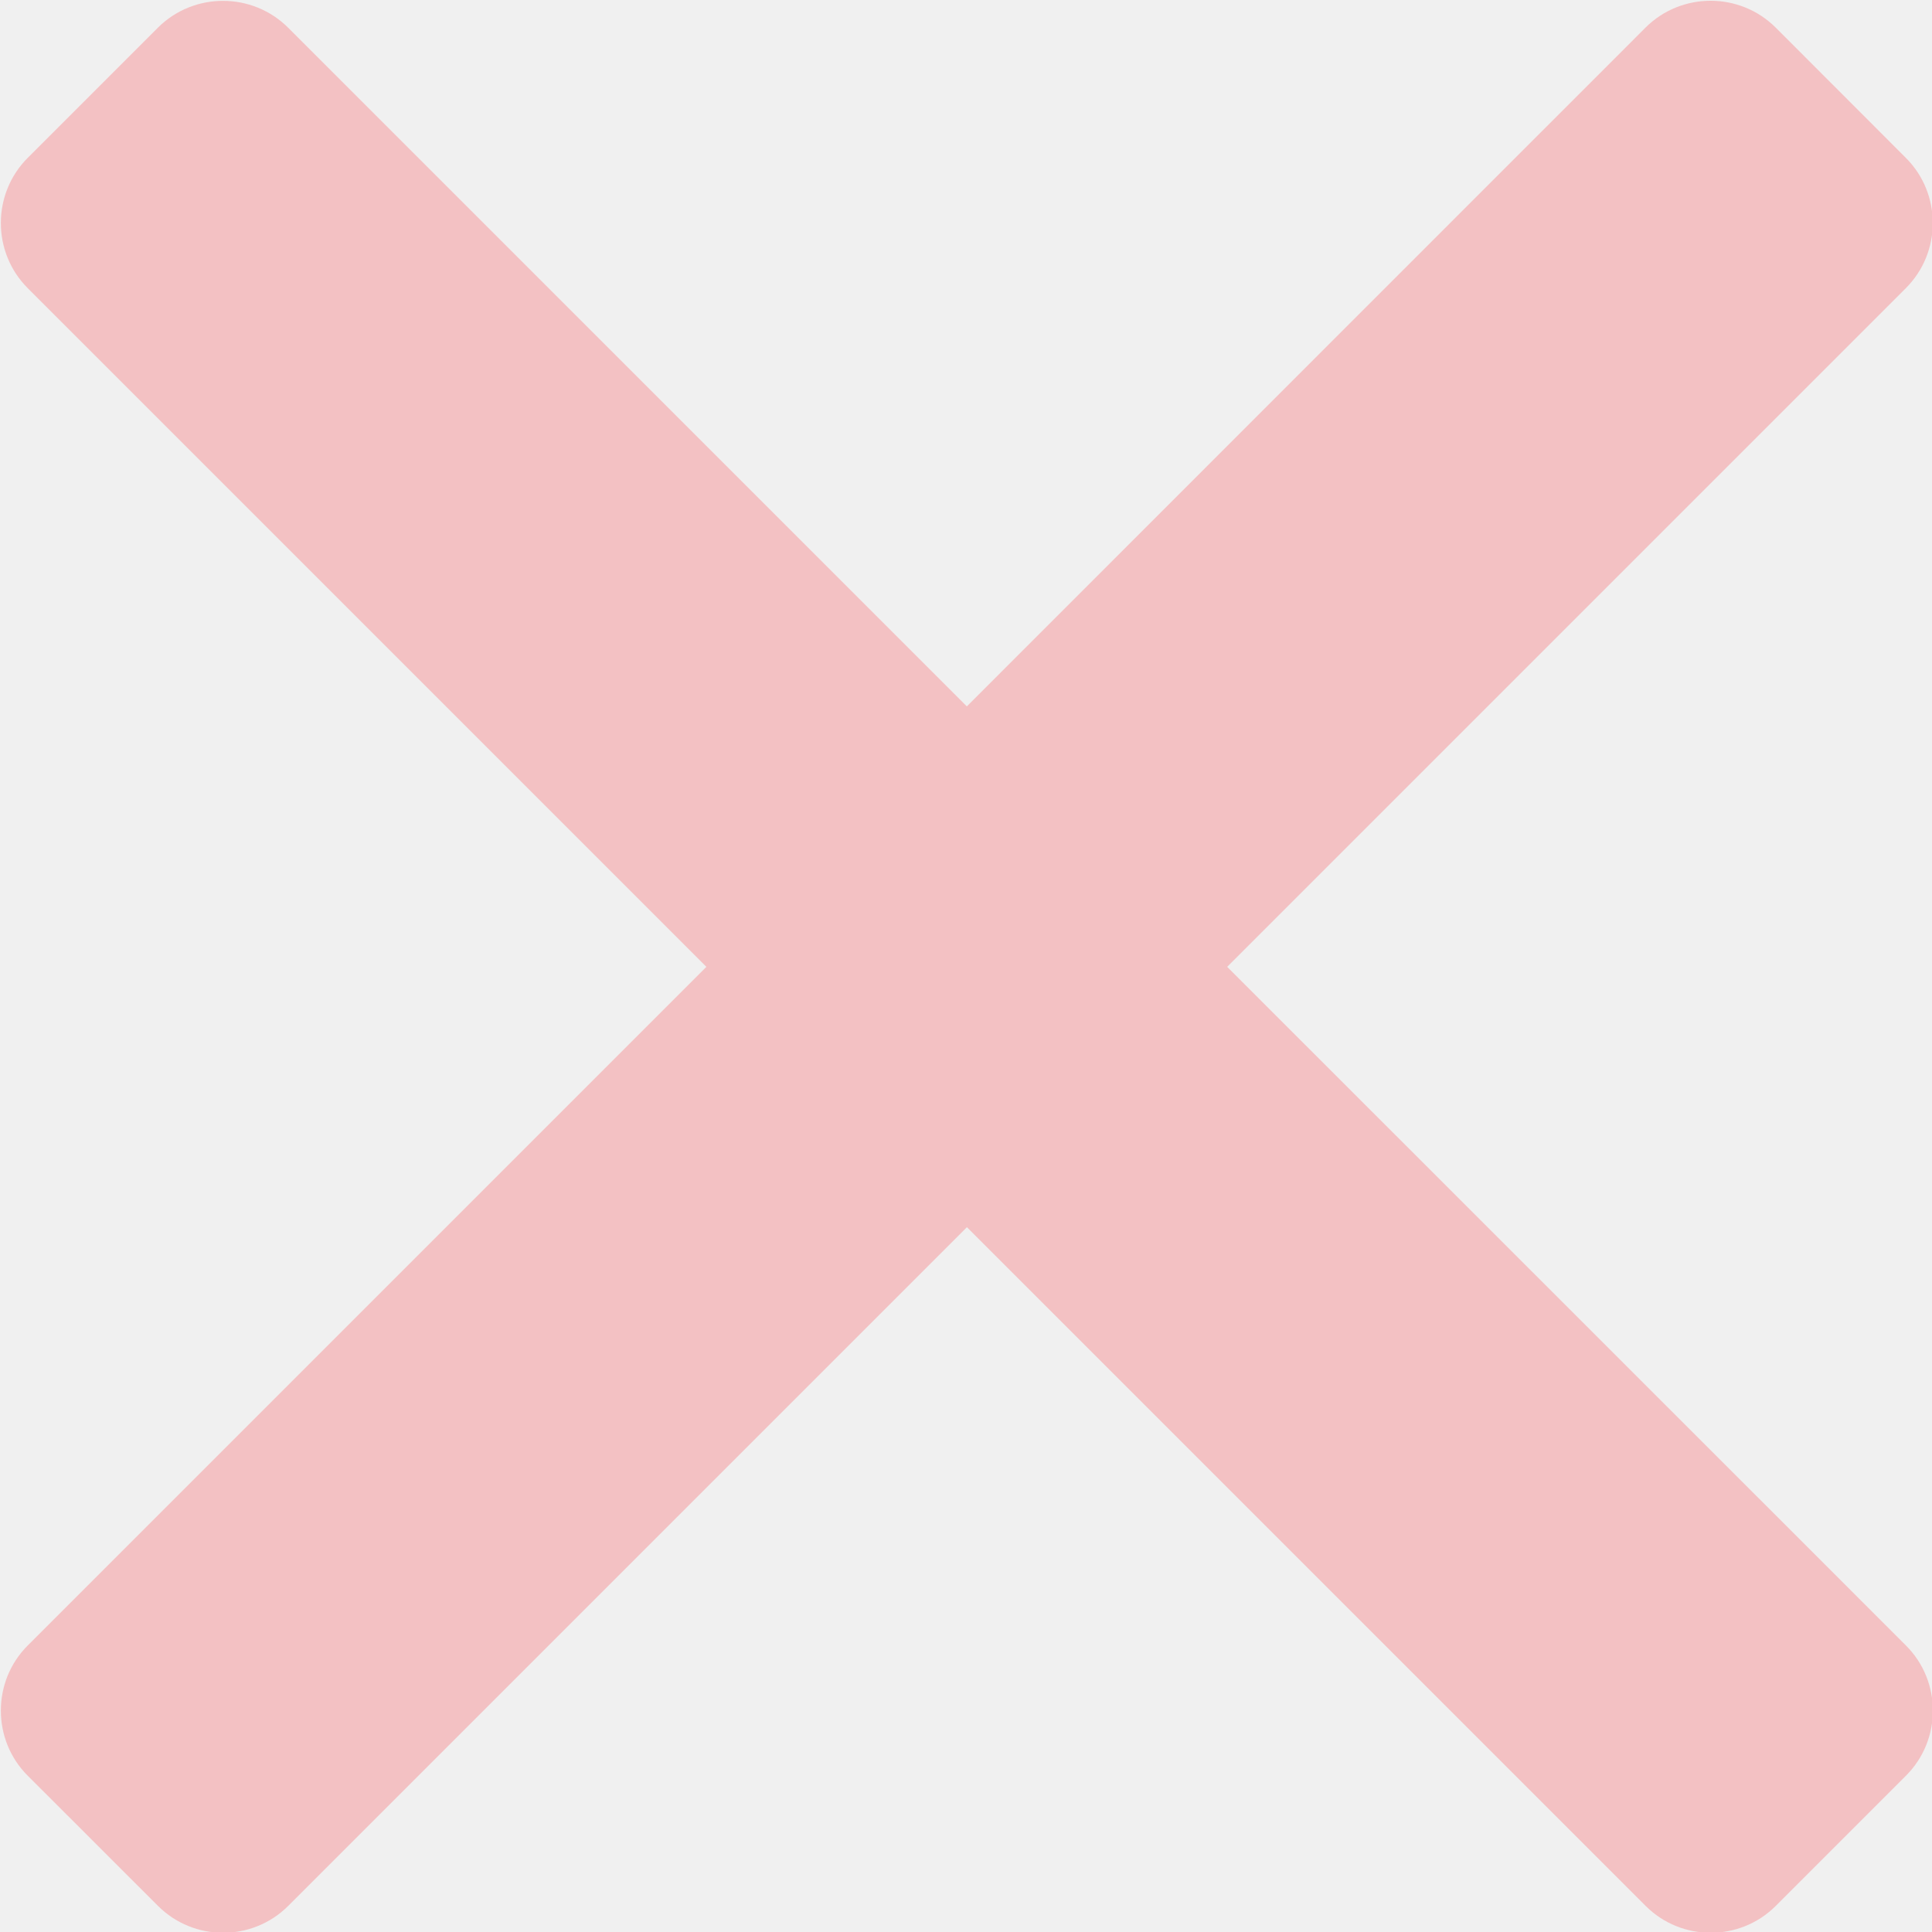
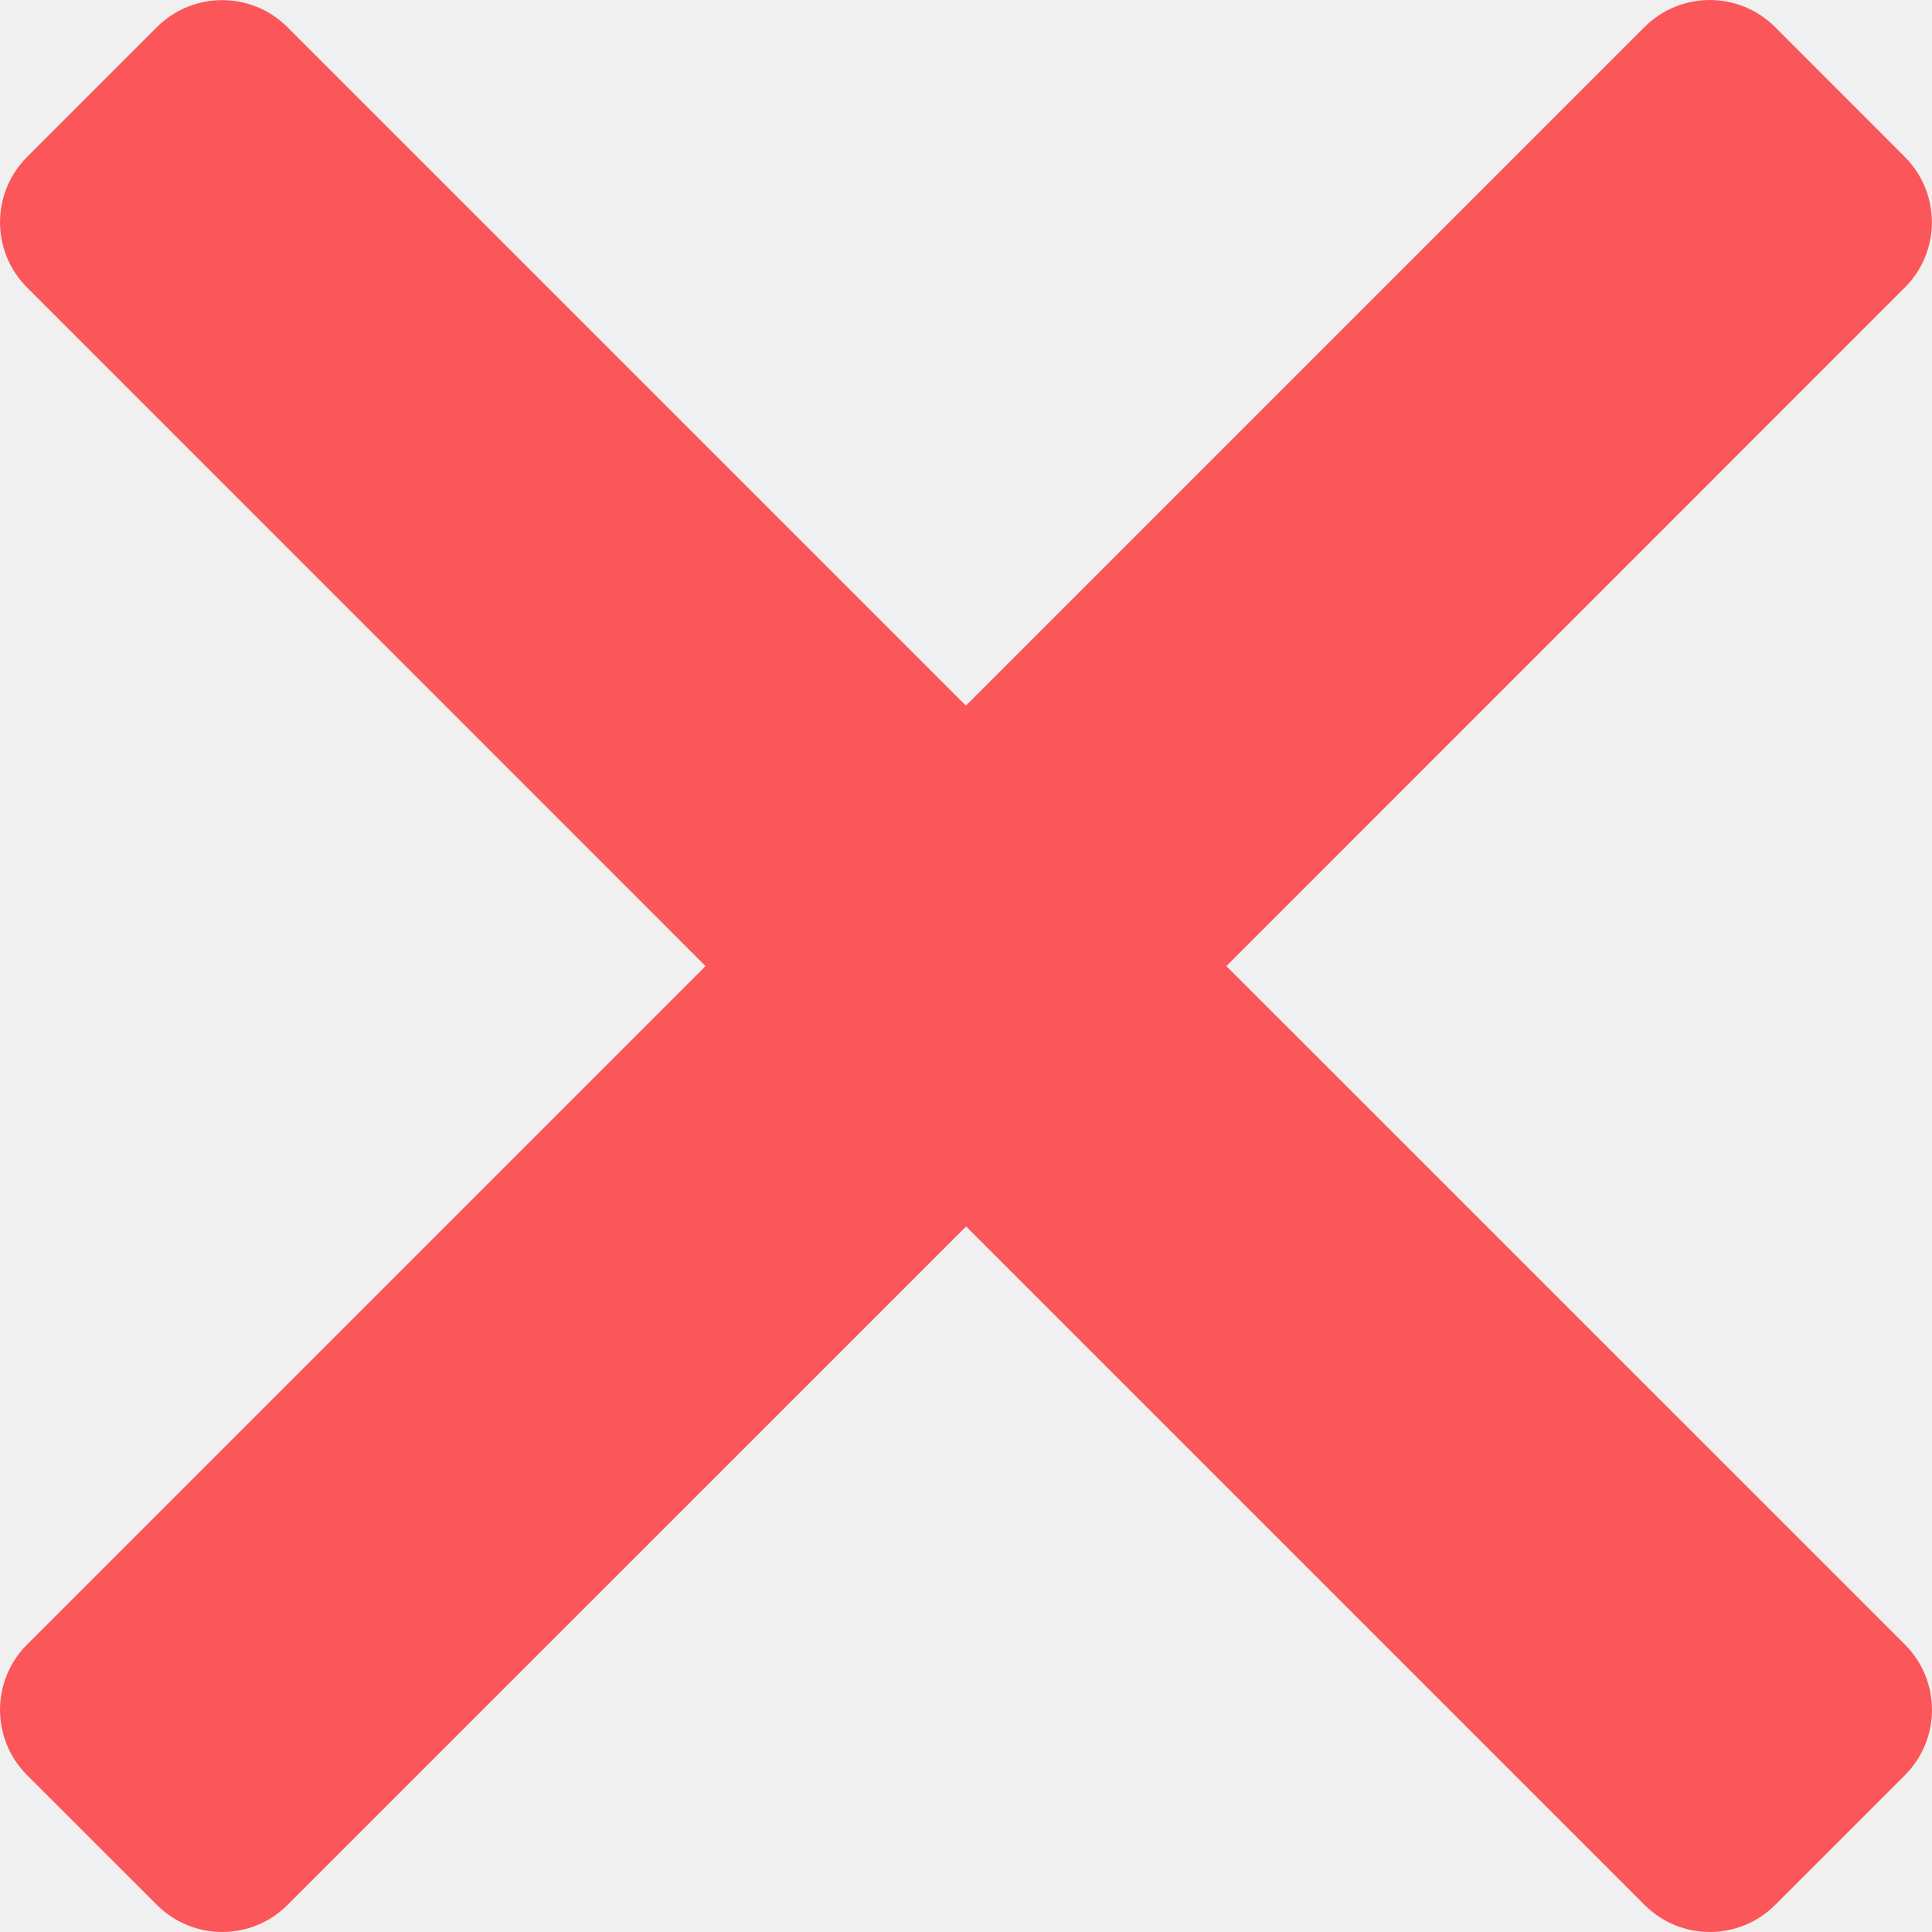
<svg xmlns="http://www.w3.org/2000/svg" width="21" height="21" viewBox="0 0 21 21" fill="none">
-   <g clip-path="url(#clip0)">
-     <path d="M13.339 10.509L20.716 3.132C21.106 2.742 21.106 2.106 20.716 1.716L19.301 0.3C18.912 -0.089 18.275 -0.089 17.886 0.3L10.509 7.678L3.132 0.301C2.742 -0.088 2.106 -0.088 1.716 0.301L0.301 1.716C-0.088 2.106 -0.088 2.742 0.301 3.132L7.678 10.509L0.301 17.886C-0.088 18.275 -0.088 18.912 0.301 19.301L1.717 20.716C2.107 21.106 2.743 21.106 3.133 20.716L10.51 13.339L17.887 20.716C18.276 21.106 18.913 21.106 19.302 20.716L20.717 19.301C21.107 18.912 21.107 18.275 20.717 17.886L13.339 10.509Z" fill="#FB565A" fill-opacity="0.3" />
-   </g>
-   <defs>
-     <clipPath id="clip0">
-       <rect width="21" height="21" fill="white" />
-     </clipPath>
-   </defs>
+   <path d="M13.33 10.501L20.707 3.123C21.096 2.732 21.096 2.1 20.707 1.708L19.292 0.292C18.901 -0.097 18.268 -0.097 17.877 0.292L10.499 7.67L3.122 0.293C2.731 -0.096 2.099 -0.096 1.707 0.293L0.292 1.708C-0.097 2.1 -0.097 2.732 0.292 3.123L7.669 10.501L0.292 17.878C-0.097 18.269 -0.097 18.901 0.292 19.293L1.708 20.708C2.1 21.097 2.732 21.097 3.123 20.708L10.501 13.331L17.878 20.708C18.269 21.097 18.901 21.097 19.293 20.708L20.708 19.293C21.097 18.901 21.097 18.269 20.708 17.878L13.33 10.501Z" fill="#FB565A" />
</svg>
